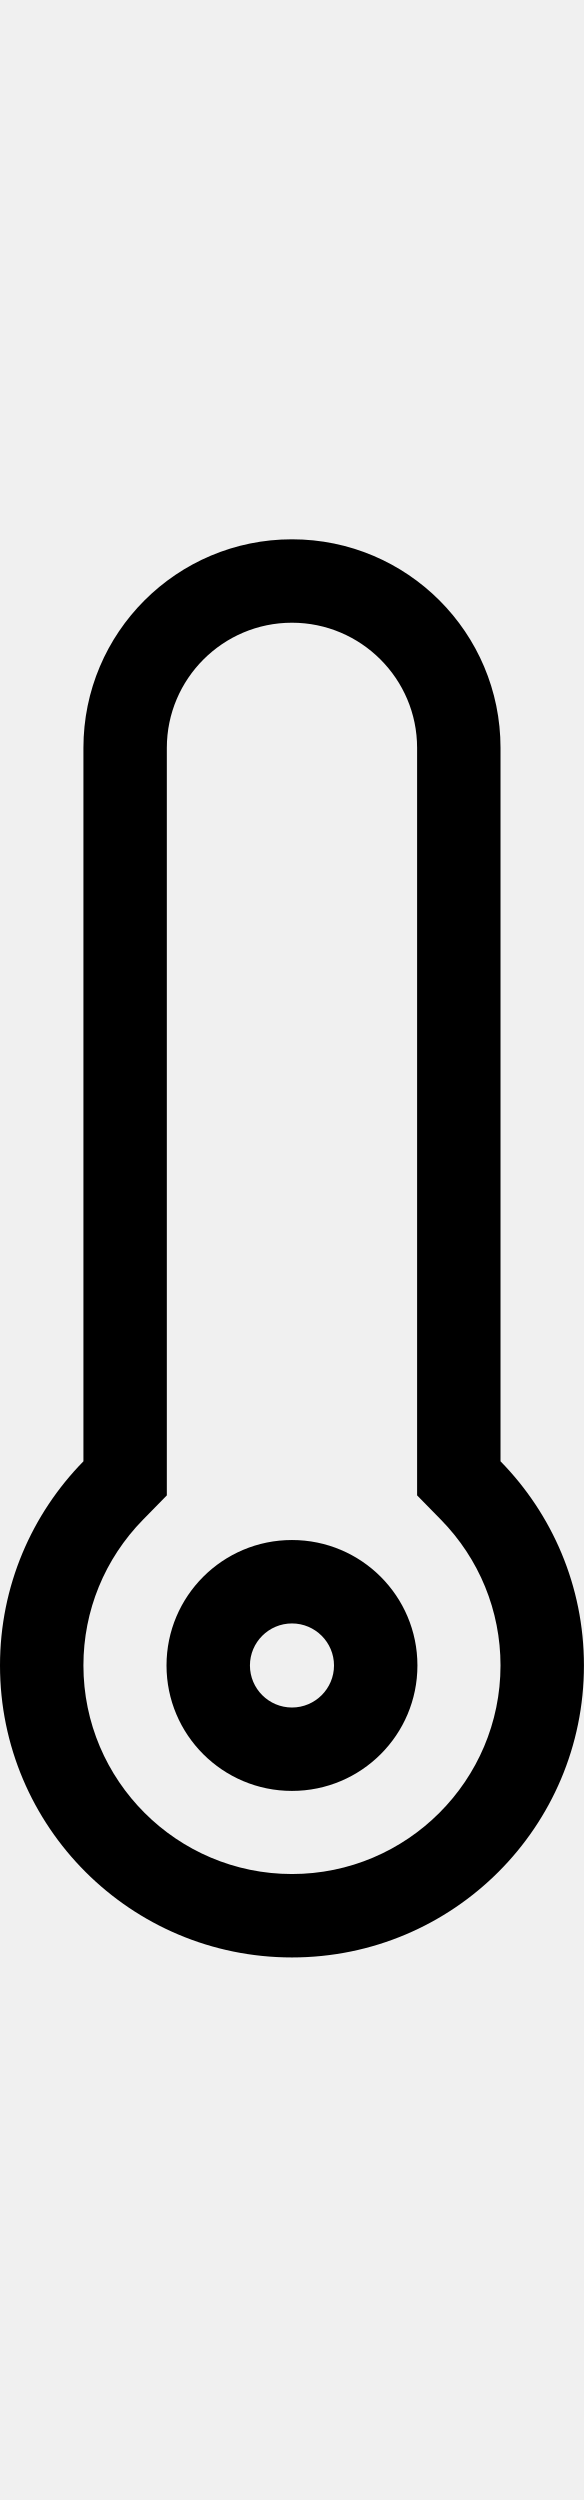
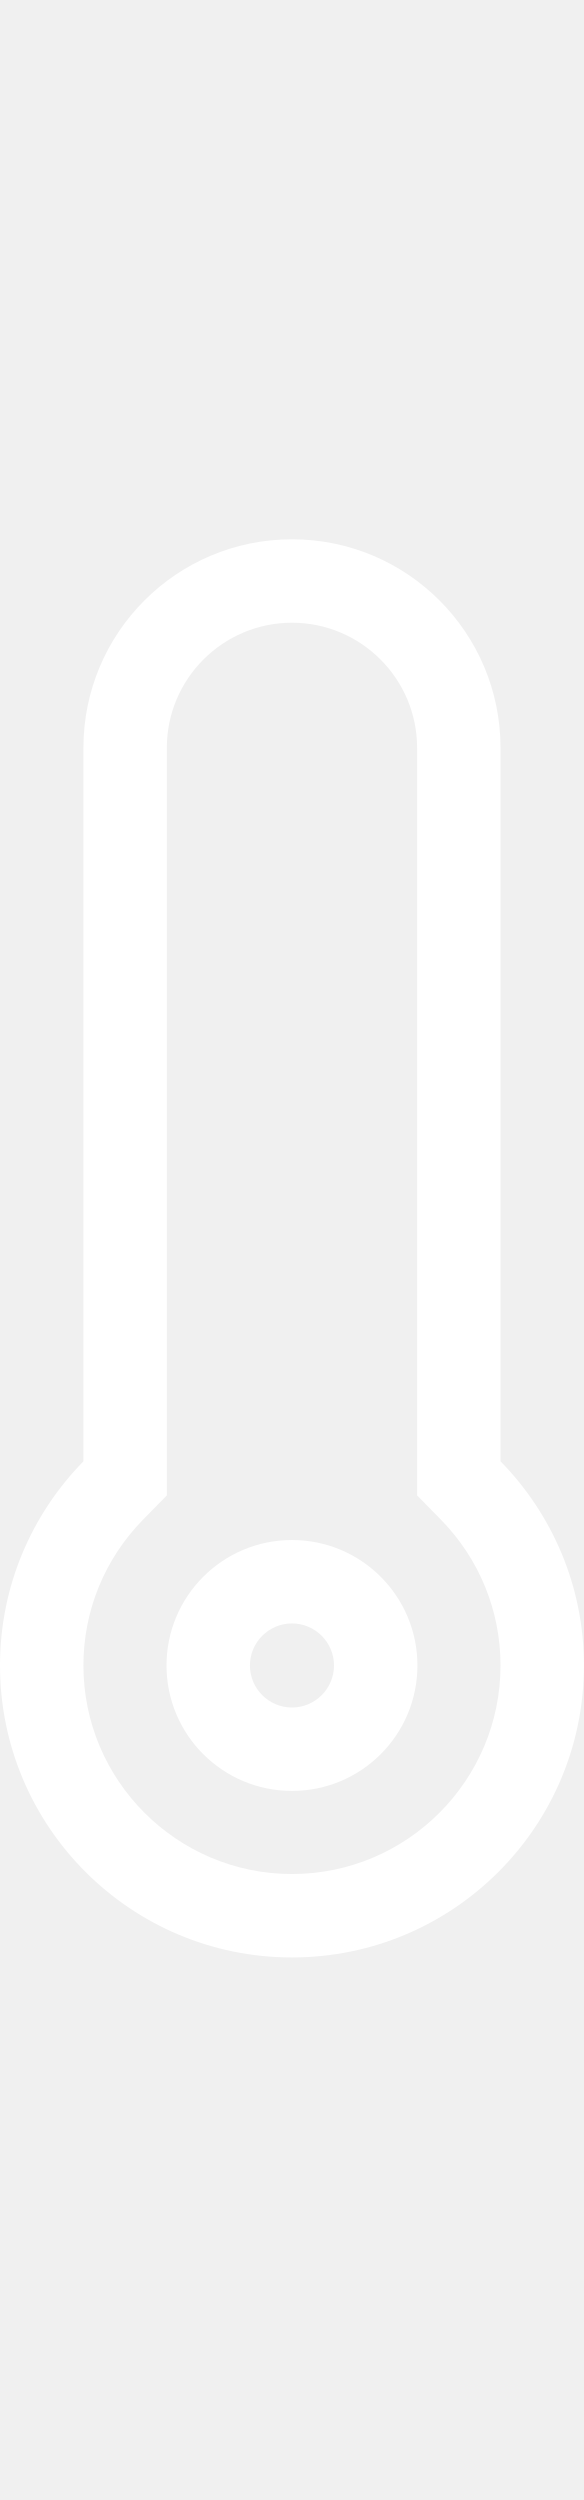
<svg xmlns="http://www.w3.org/2000/svg" version="1.1" id="Layer_1" x="0px" y="0px" width="119.592px" height="512px" viewBox="163.756 0 119.592 512" enable-background="new 163.756 0 119.592 512" xml:space="preserve">
-   <g>
-     <path d="M266.262,299.277V153.16c0-23.591-19.117-42.711-42.71-42.711c-23.591,0-42.711,19.121-42.711,42.711v146.119   c-10.562,10.785-17.085,25.527-17.085,41.811c0,33.026,26.77,59.796,59.796,59.796c33.026,0,59.795-26.77,59.795-59.796   C283.348,324.807,276.823,310.064,266.262,299.277z M223.551,383.801c-23.55,0-42.711-19.162-42.711-42.712   c0-11.212,4.337-21.813,12.205-29.856l4.879-4.979v-6.975V153.16c0-14.131,11.496-25.627,25.627-25.627   c14.133,0,25.627,11.496,25.627,25.627v146.119v6.975l4.879,4.979c7.867,8.043,12.204,18.646,12.204,29.856   C266.262,364.639,247.102,383.801,223.551,383.801z" />
-     <path d="M223.551,315.396c-14.19,0-25.693,11.502-25.693,25.691c0,14.197,11.503,25.693,25.693,25.693   c14.199,0,25.693-11.496,25.693-25.693C249.244,326.898,237.75,315.396,223.551,315.396z M223.551,349.699   c-4.747,0-8.609-3.864-8.609-8.61c0-4.745,3.862-8.608,8.609-8.608c4.748,0,8.61,3.862,8.61,8.608S228.299,349.699,223.551,349.699   z" />
+   <defs id="defs2" />
+   <g id="g2" style="fill:#ffffff">
+     <path d="M266.262,299.277V153.16c0-23.591-19.117-42.711-42.71-42.711c-23.591,0-42.711,19.121-42.711,42.711v146.119   c-10.562,10.785-17.085,25.527-17.085,41.811c0,33.026,26.77,59.796,59.796,59.796c33.026,0,59.795-26.77,59.795-59.796   C283.348,324.807,276.823,310.064,266.262,299.277z M223.551,383.801c-23.55,0-42.711-19.162-42.711-42.712   c0-11.212,4.337-21.813,12.205-29.856l4.879-4.979v-6.975V153.16c0-14.131,11.496-25.627,25.627-25.627   c14.133,0,25.627,11.496,25.627,25.627v146.119v6.975l4.879,4.979c7.867,8.043,12.204,18.646,12.204,29.856   C266.262,364.639,247.102,383.801,223.551,383.801z" id="path1" style="fill:#ffffff" />
+     <path d="M223.551,315.396c-14.19,0-25.693,11.502-25.693,25.691c0,14.197,11.503,25.693,25.693,25.693   c14.199,0,25.693-11.496,25.693-25.693C249.244,326.898,237.75,315.396,223.551,315.396z M223.551,349.699   c-4.747,0-8.609-3.864-8.609-8.61c0-4.745,3.862-8.608,8.609-8.608c4.748,0,8.61,3.862,8.61,8.608S228.299,349.699,223.551,349.699   z" id="path2" style="fill:#ffffff" />
  </g>
</svg>
